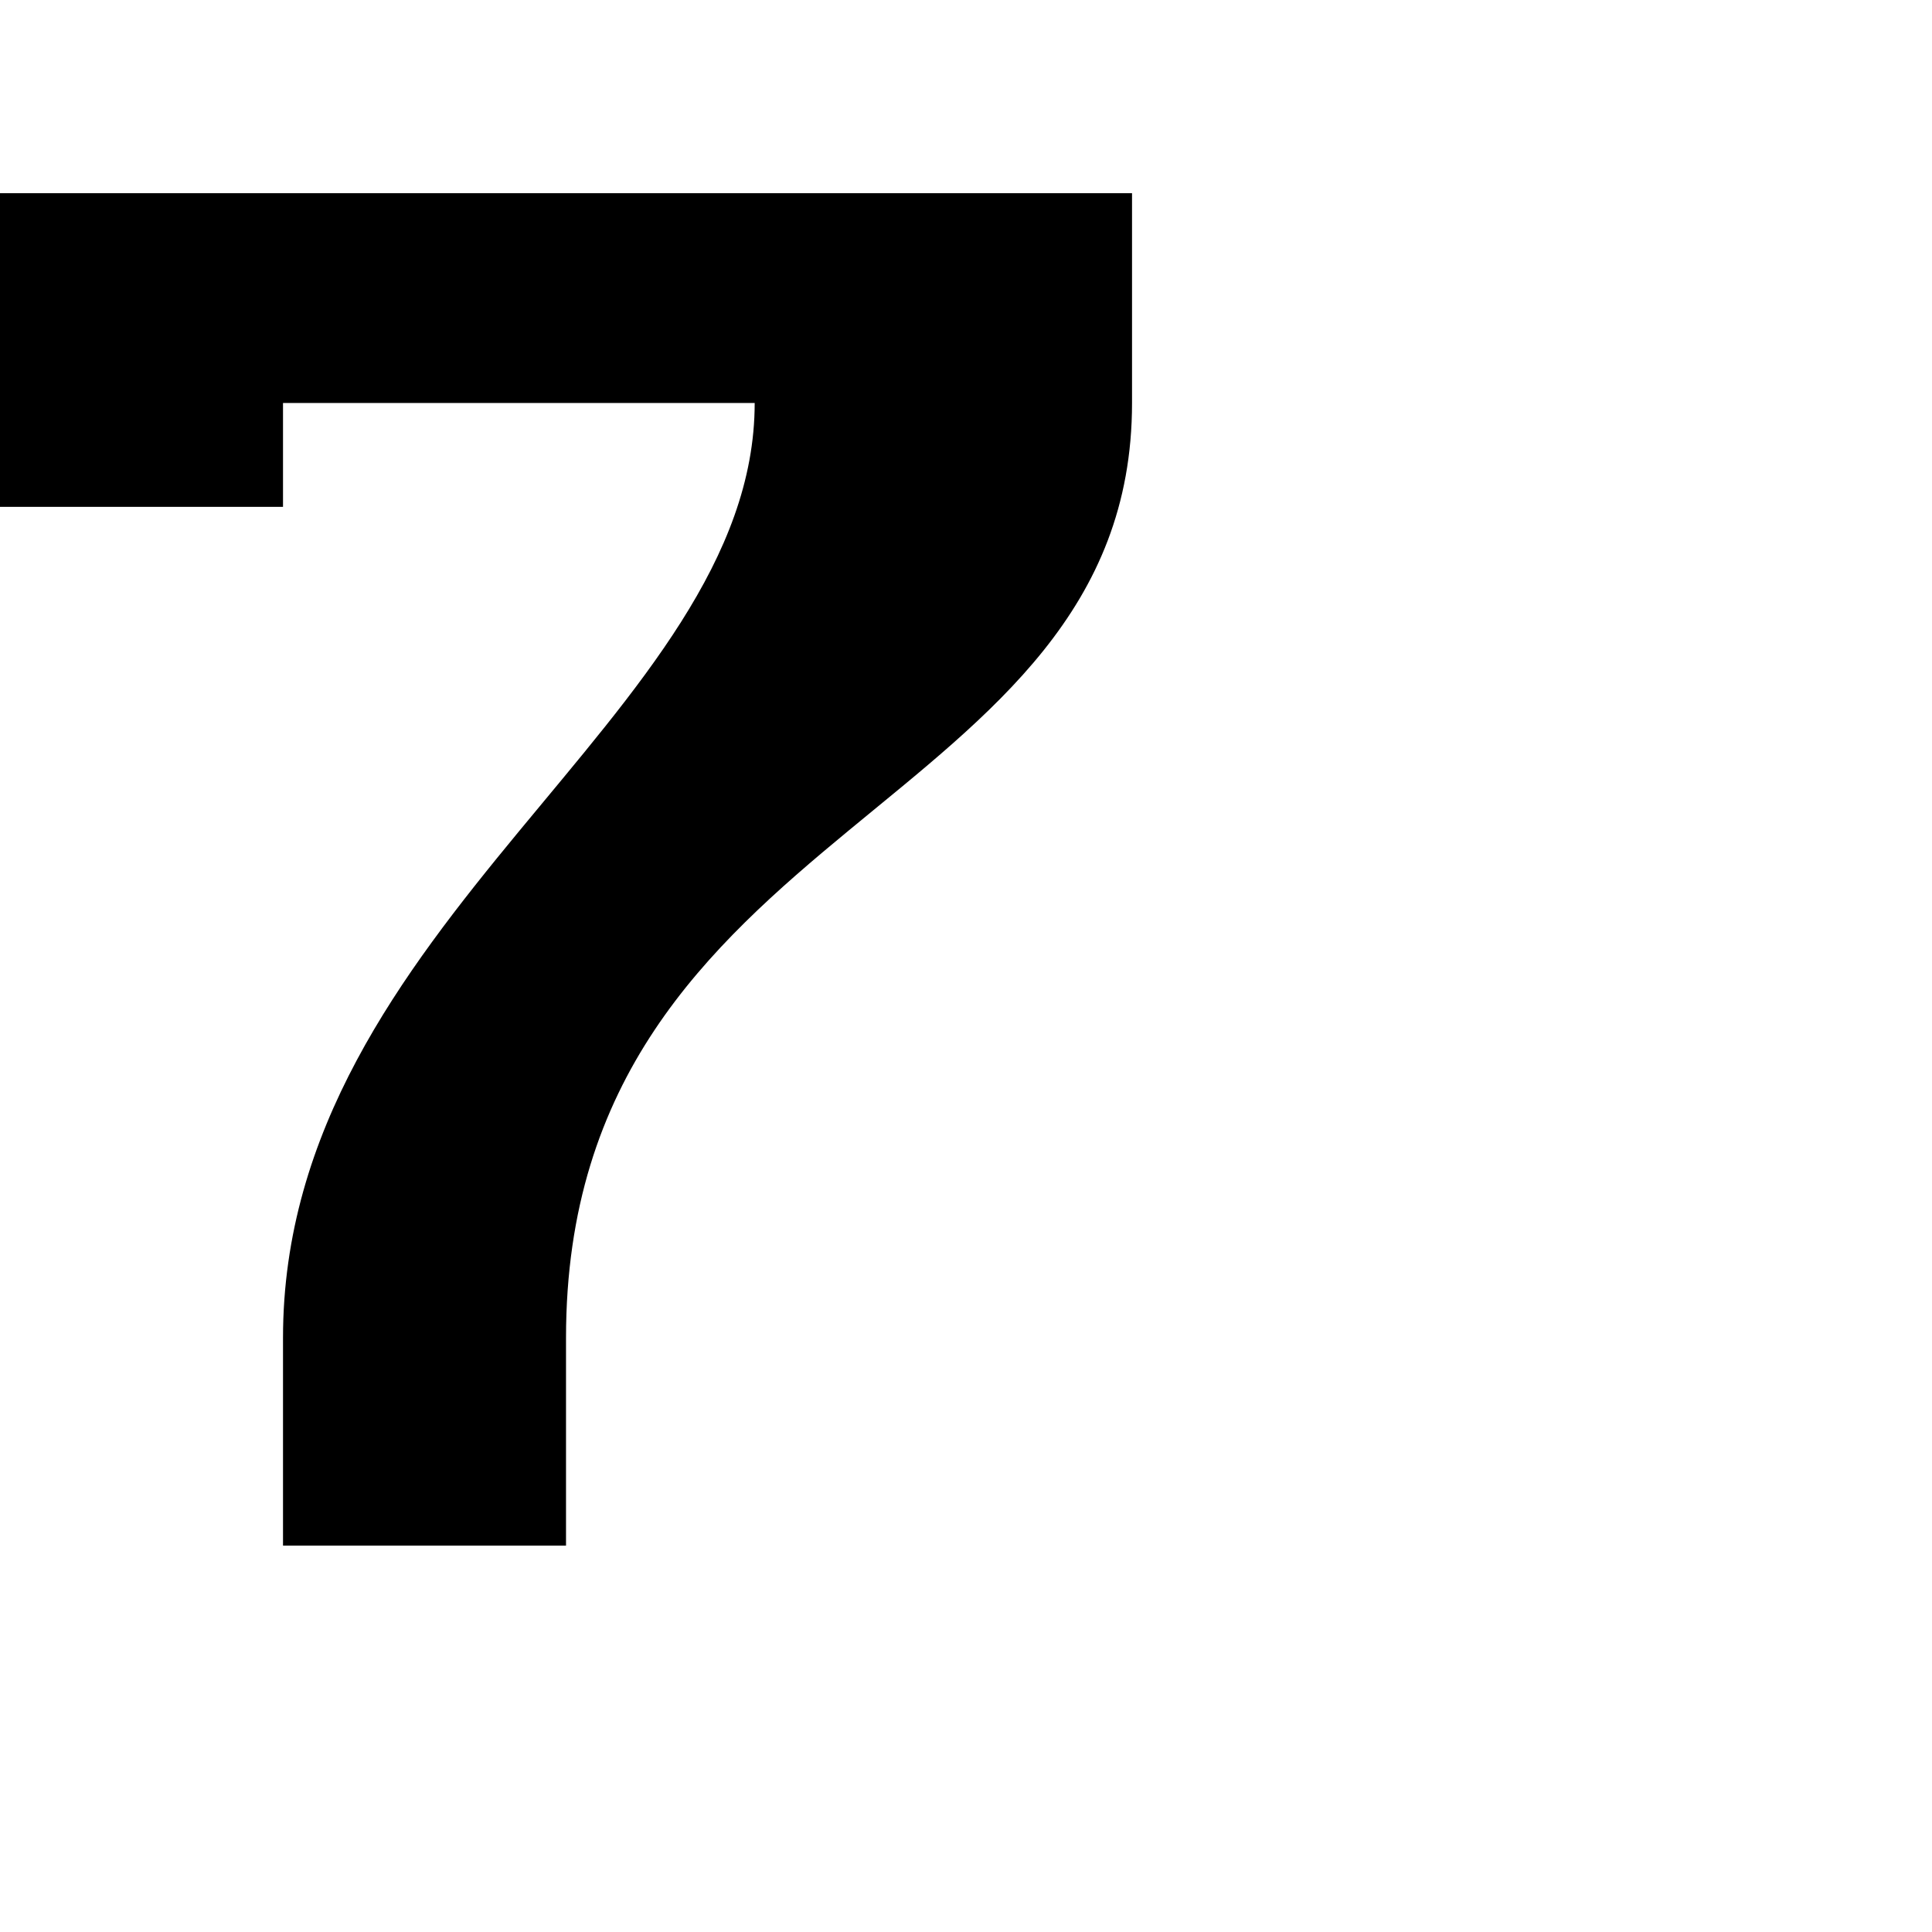
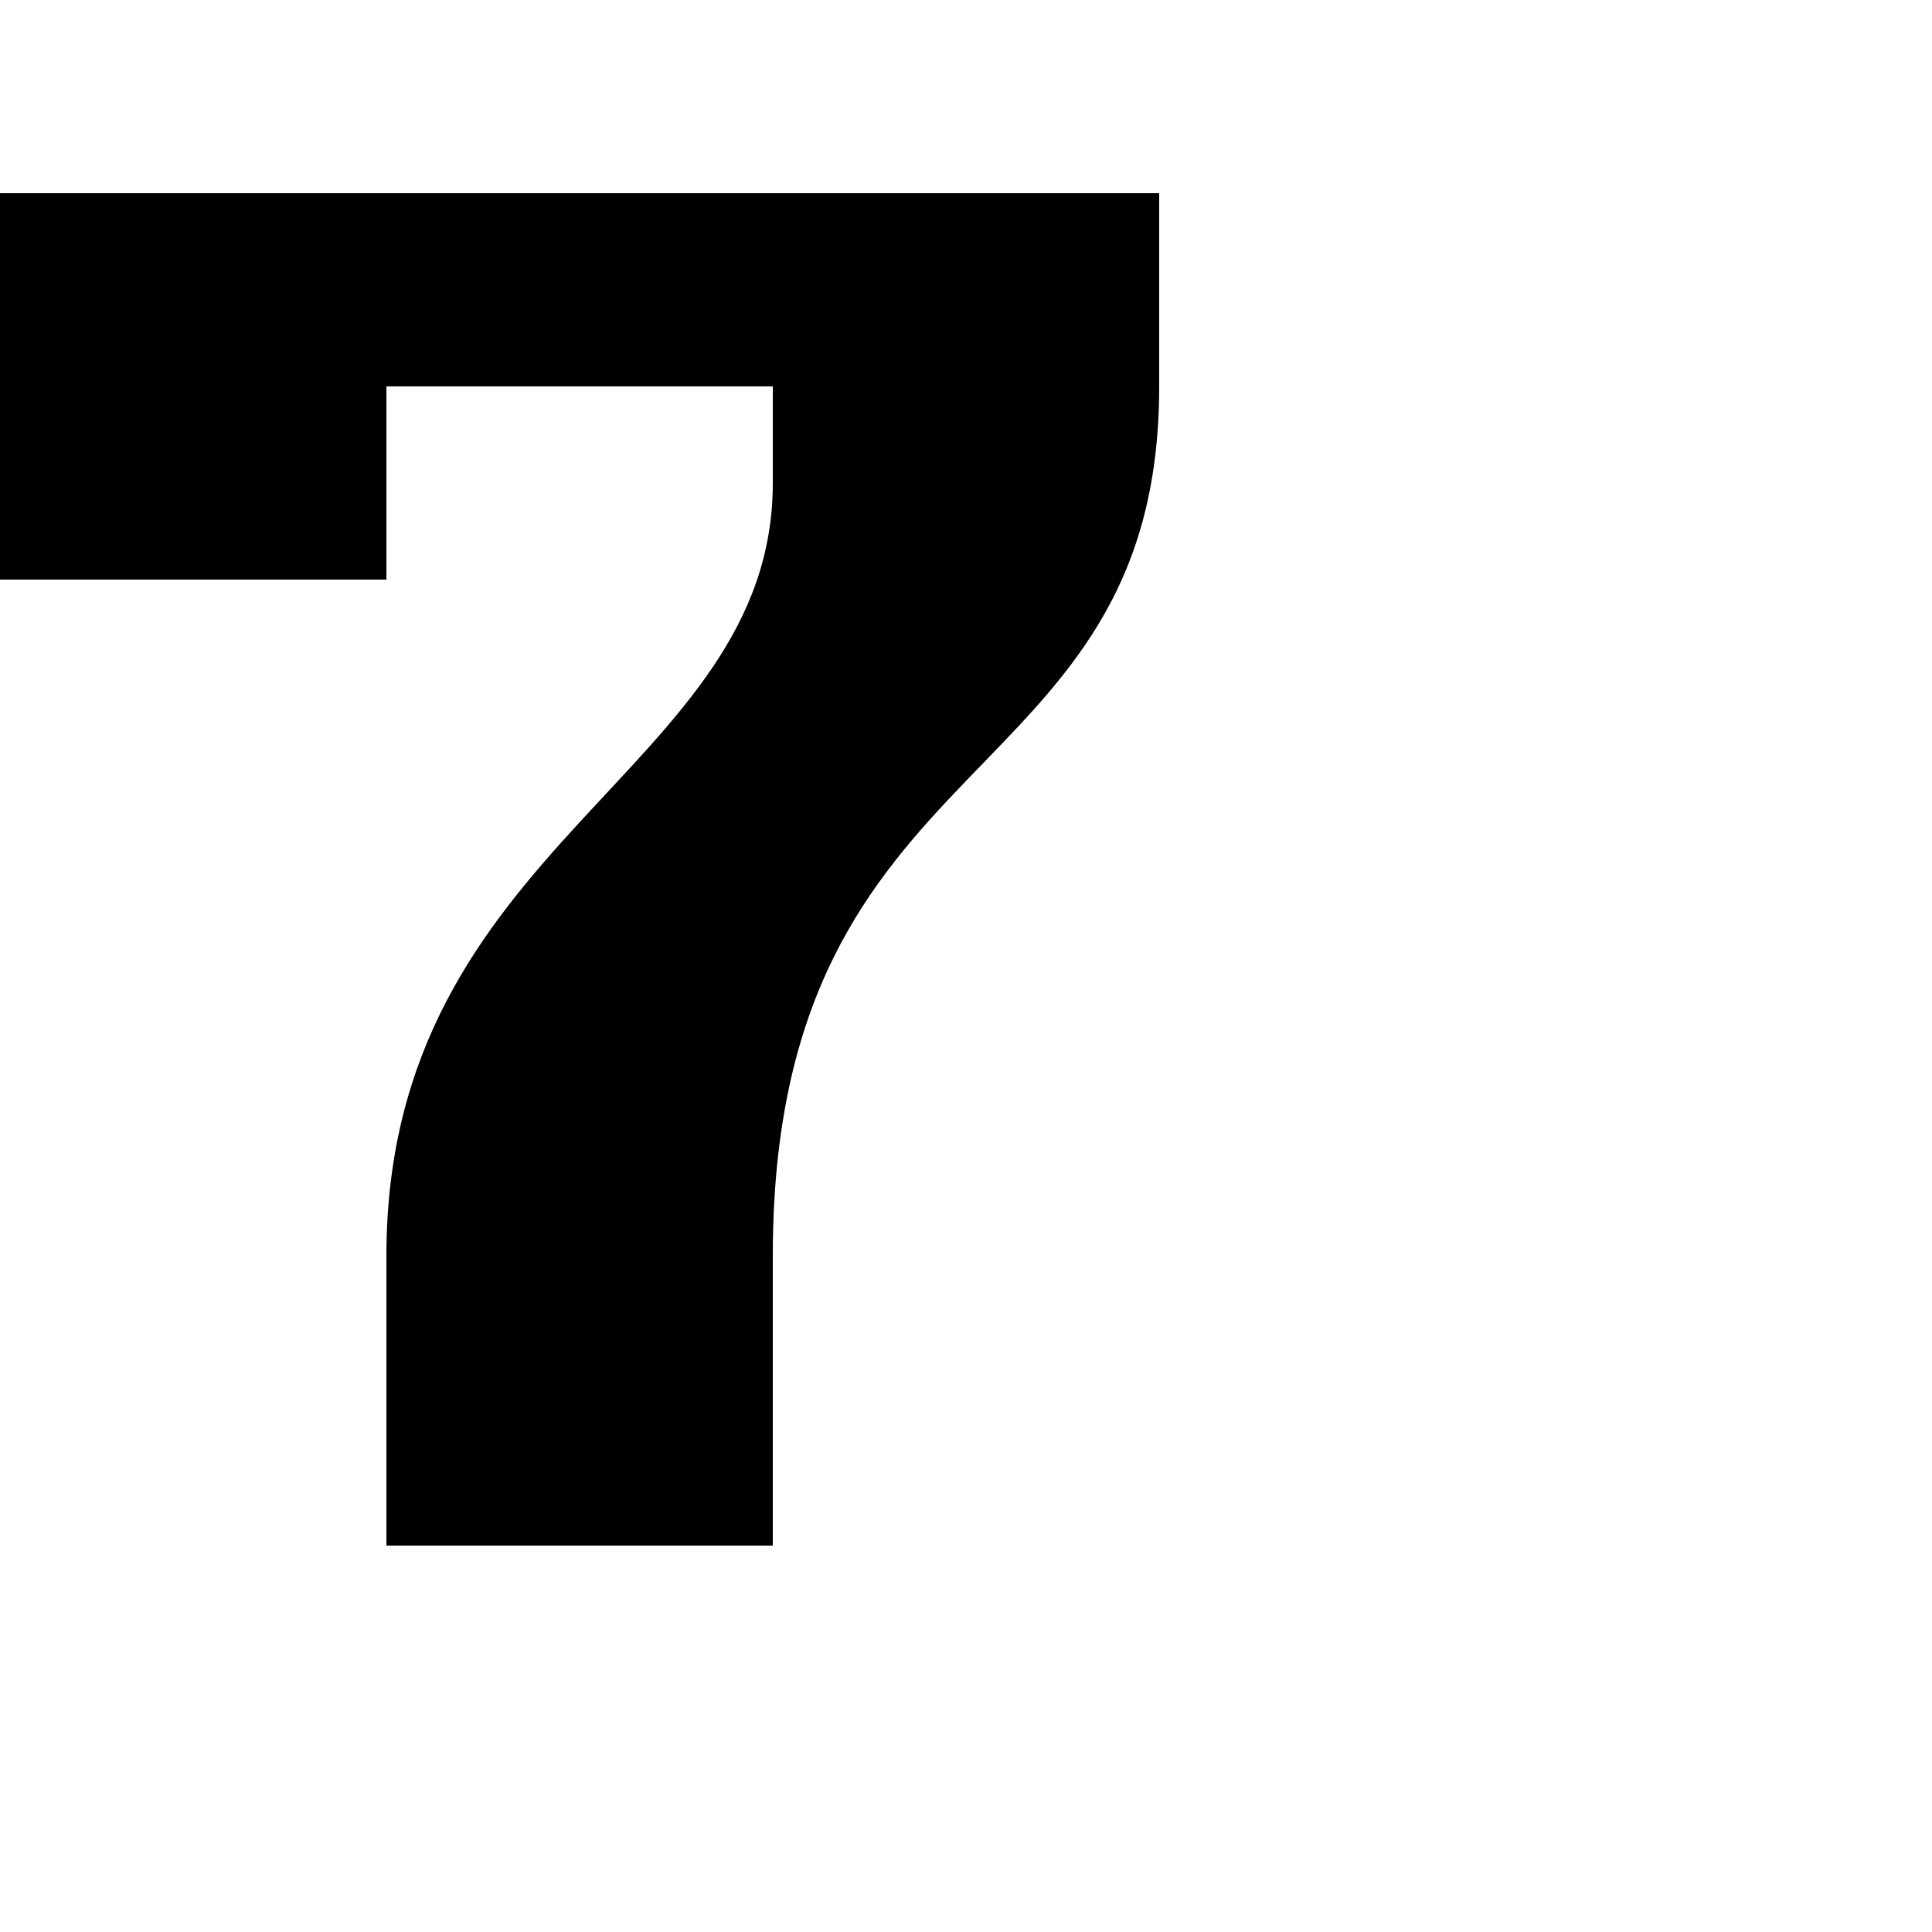
<svg xmlns="http://www.w3.org/2000/svg" height="1024" width="1024" version="1.1" id="svg4375" viewBox="0 0 1024 1024" xml:space="preserve">
  <defs id="defs4">
    <linearGradient id="linearGradient8000">
      <stop style="stop-color:#000000;stop-opacity:1;" offset="0" id="stop7998" />
    </linearGradient>
    <clipPath clipPathUnits="userSpaceOnUse" id="clipPath6029">
      <g id="use6031" />
    </clipPath>
  </defs>
  <g id="layer1" style="display:inline">
-     <path style="display:inline;fill:#000000;stroke-width:1.037" d="M 0,102.4 H 600 V 213.587 C 600,432.95 300,432.95 300,709.089 V 819.2 H 150 V 709.089 C 150,488.866 400,378.754 400,213.587 H 150 v 55.056 H 0 Z" id="path34664" />
+     <path style="display:inline;fill:#000000;stroke-width:1.037" d="m 0,102.4 h 614.4 v 102.4 c 0,219.363 -204.8,184.661 -204.8,460.8 l 0,153.6 H 204.8 l 0,-153.6 c 0,-220.223 204.8,-256 204.8,-409.6 V 204.8 H 204.8 V 307.2 H 0 Z" id="path34664" />
  </g>
</svg>
